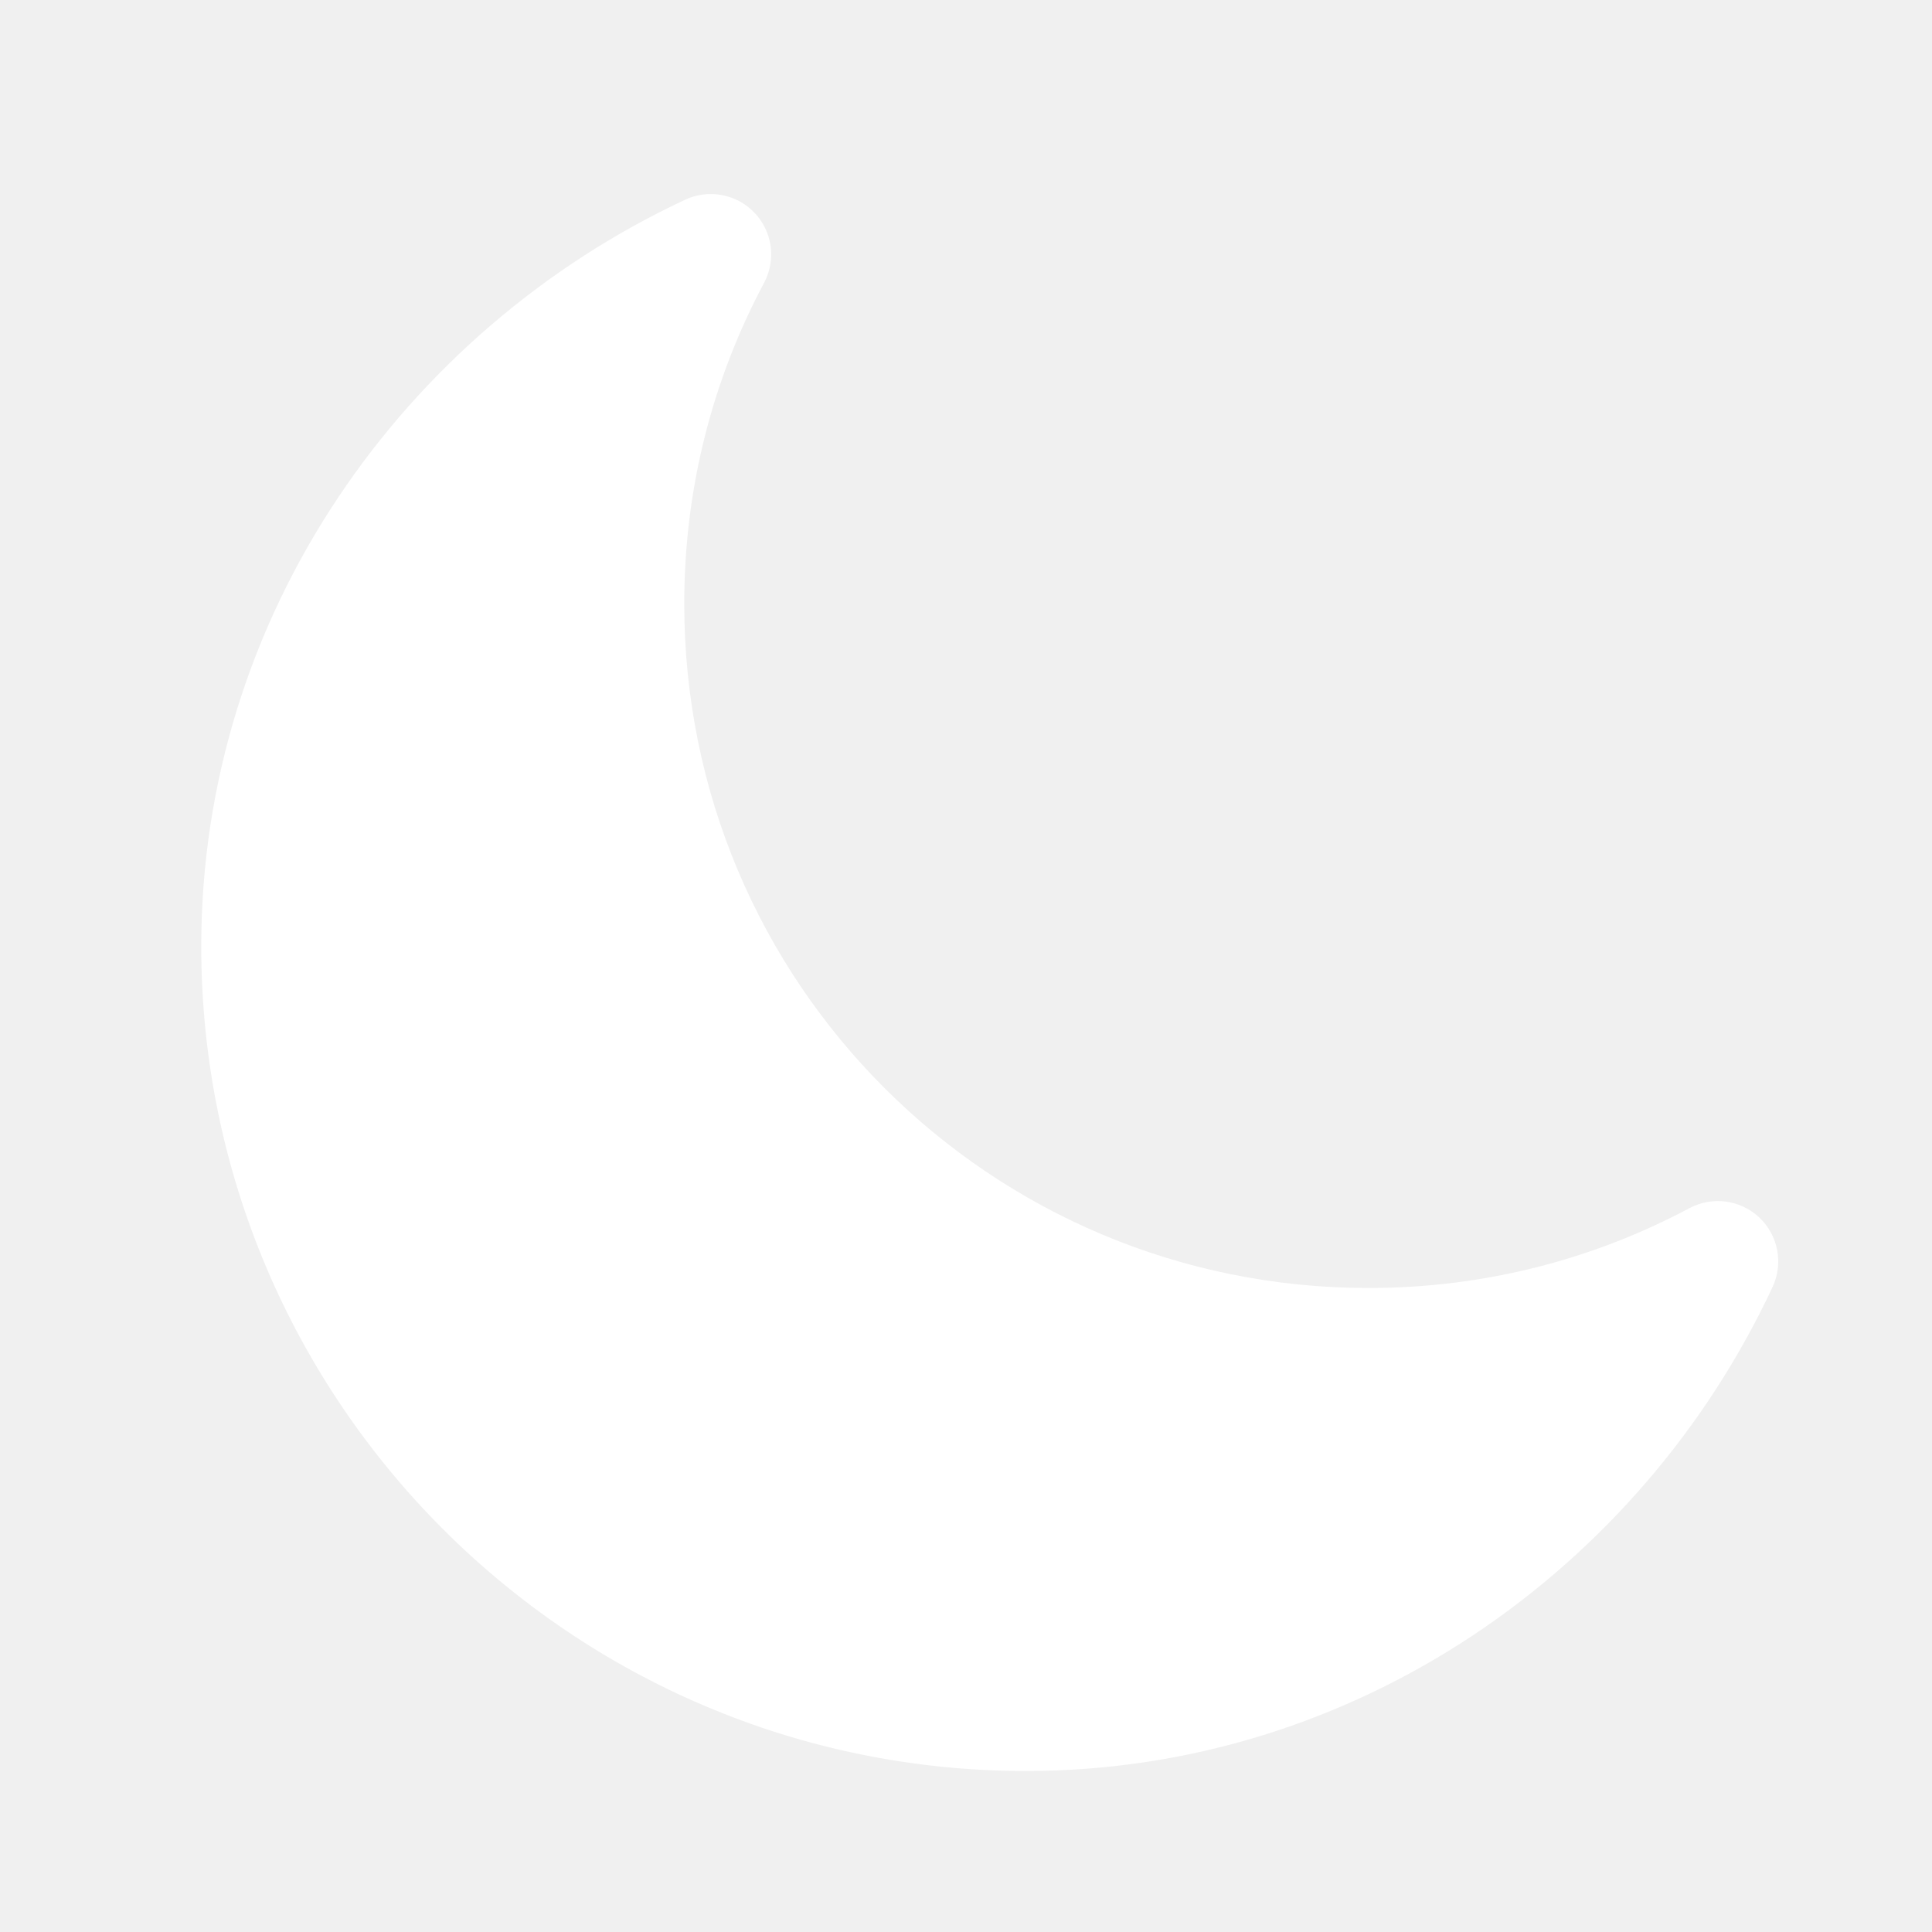
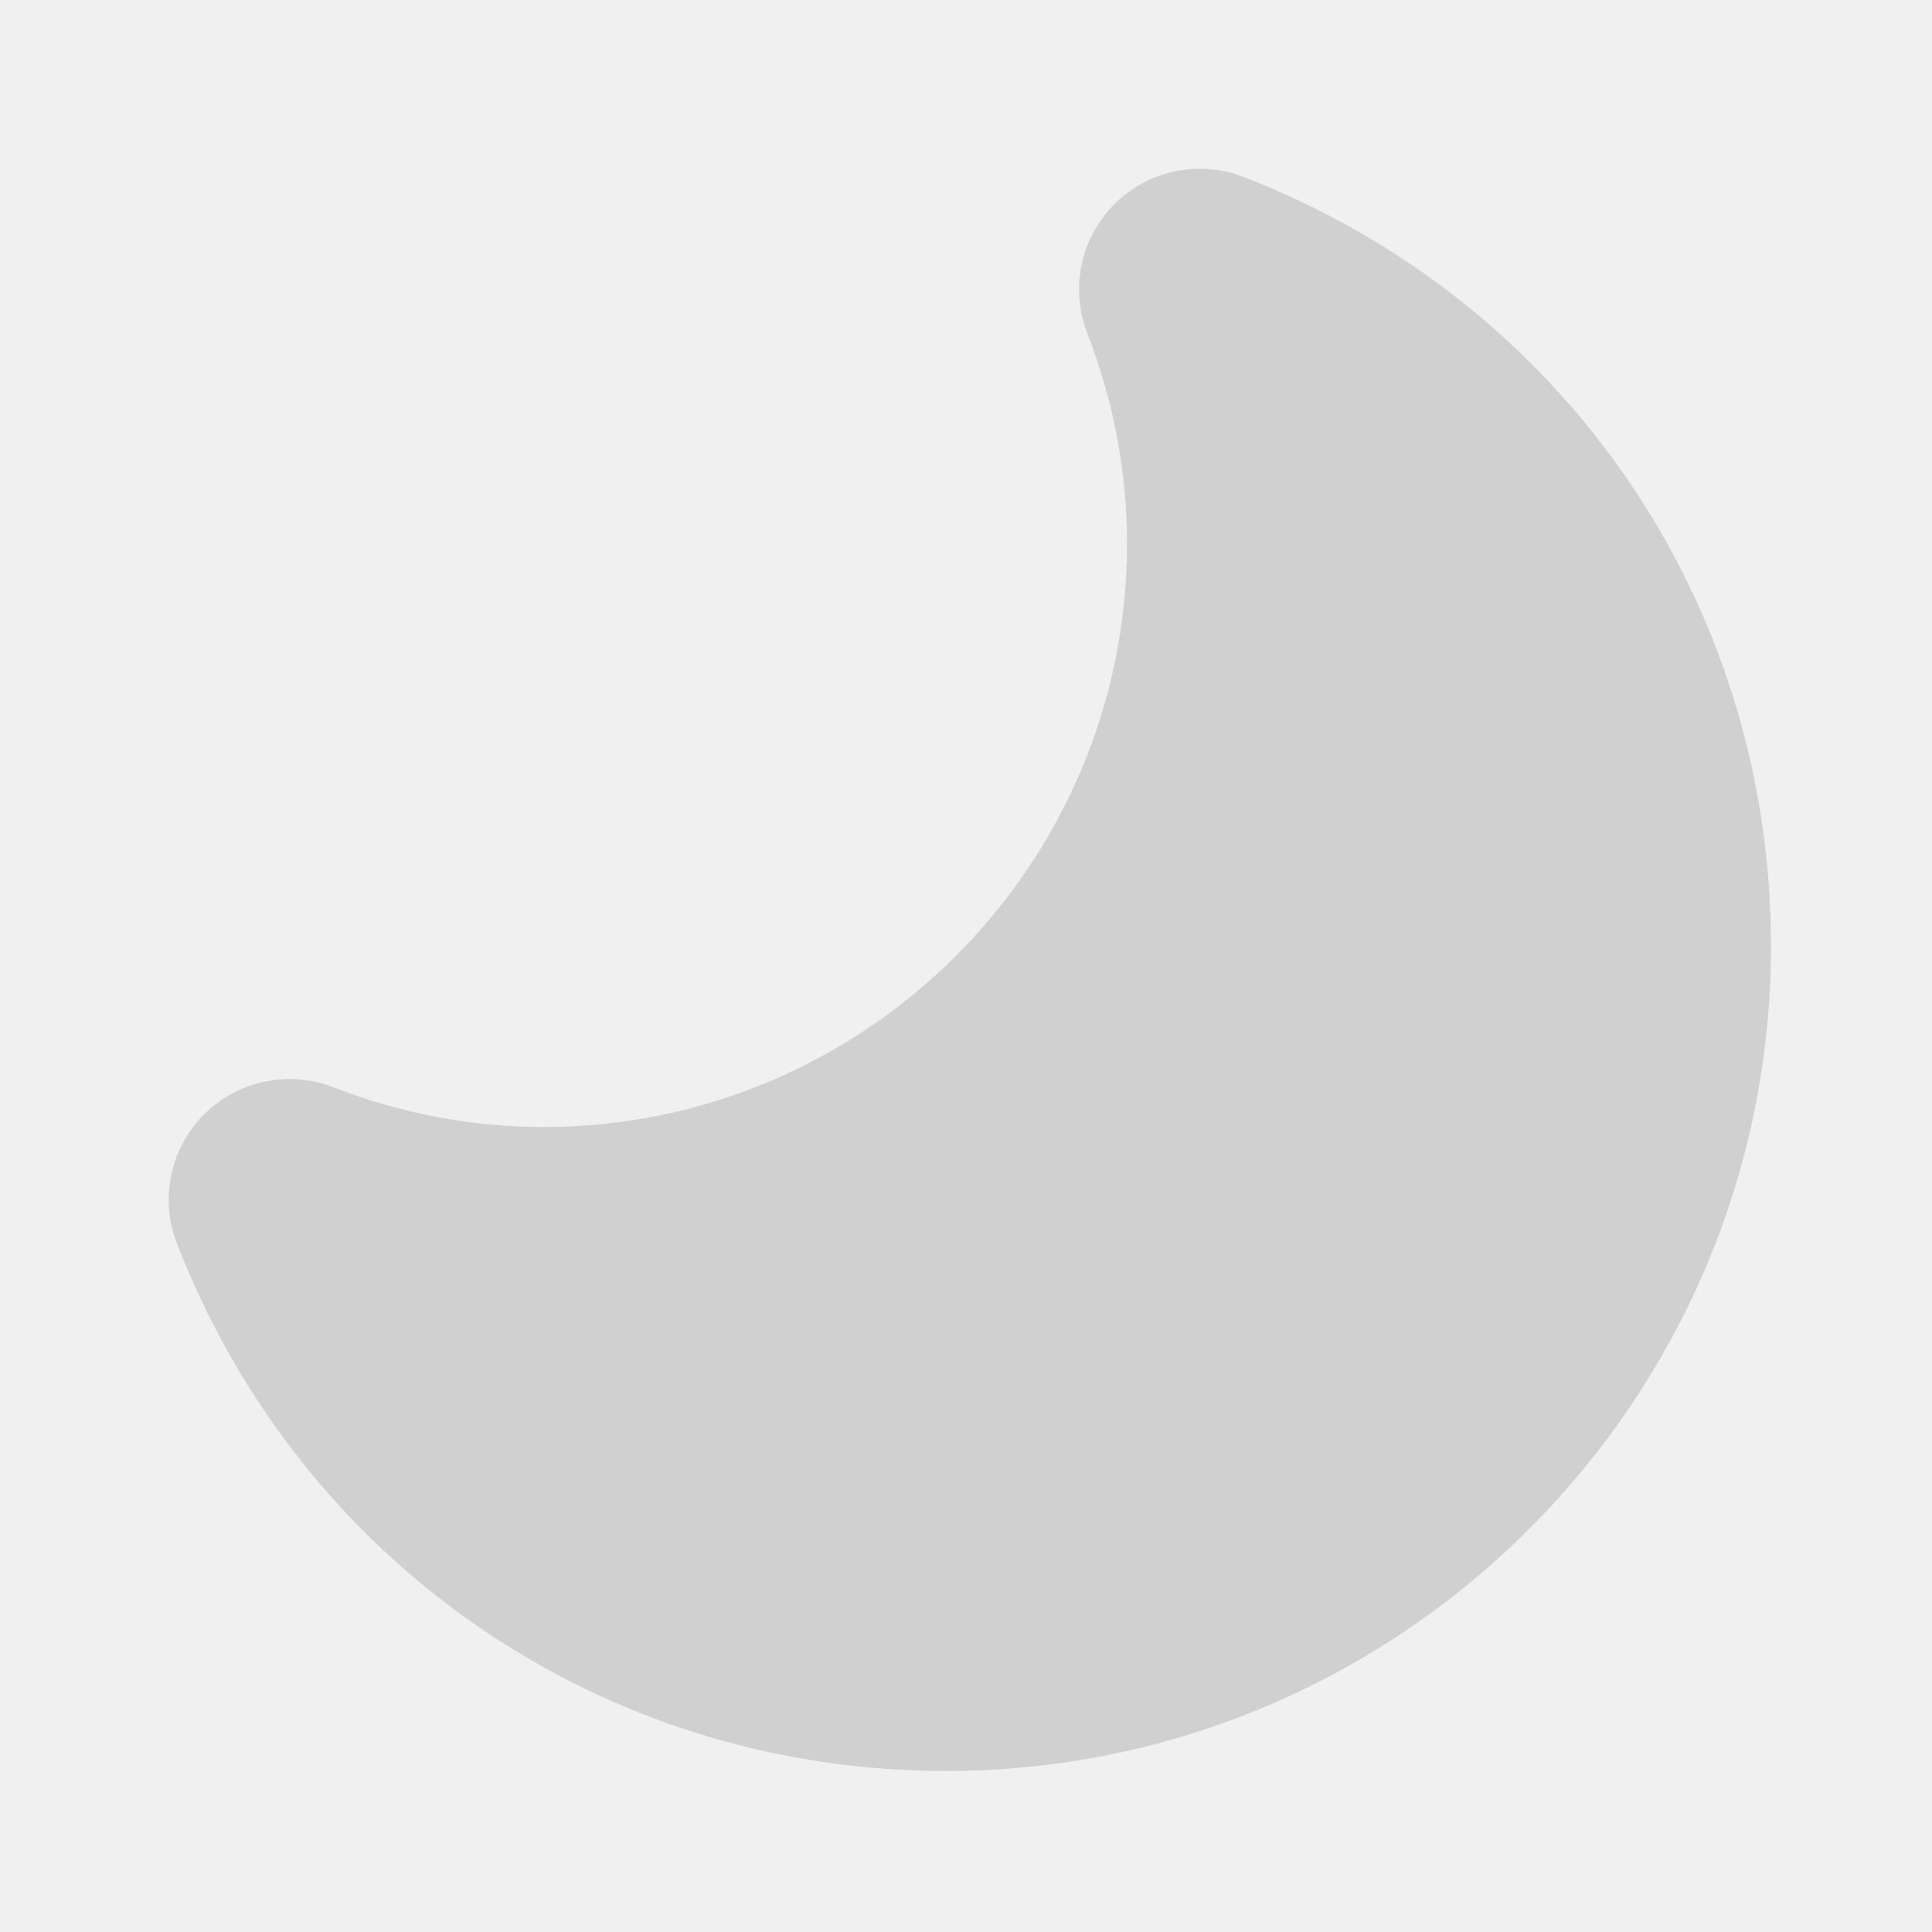
- <svg xmlns="http://www.w3.org/2000/svg" viewBox="0 0 48 48">
-   <path d="M17.6 4.822 A 1.5 1.5 0 0 0 17.025 4.961C10.034 8.225 5 15.286 5 23.51C5 34.81 14.19 44 25.49 44C33.714 44 40.775 38.966 44.039 31.975 A 1.5 1.5 0 0 0 41.975 30.016C39.595 31.284 36.892 32 34 32C24.59 32 17 24.41 17 15C17 12.108 17.716 9.405 18.984 7.025 A 1.5 1.5 0 0 0 17.6 4.822 z" fill="#FFFFFF" />
+ <svg xmlns="http://www.w3.org/2000/svg" viewBox="0 0 24 24">
+   <path d="M15.446,2.197c-0.554-0.213-1.182-0.081-1.602,0.338c-0.42,0.42-0.553,1.048-0.338,1.603C13.833,4.984,14,5.863,14,6.75C14,10.748,10.748,14,6.75,14c-0.887,0-1.766-0.167-2.612-0.495c-0.554-0.213-1.182-0.081-1.603,0.338c-0.42,0.42-0.553,1.048-0.338,1.602C3.738,19.427,7.488,22,11.75,22C17.402,22,22,17.402,22,11.75C22,7.488,19.427,3.738,15.446,2.197z" opacity=".35" fill="#969696" />
</svg>
